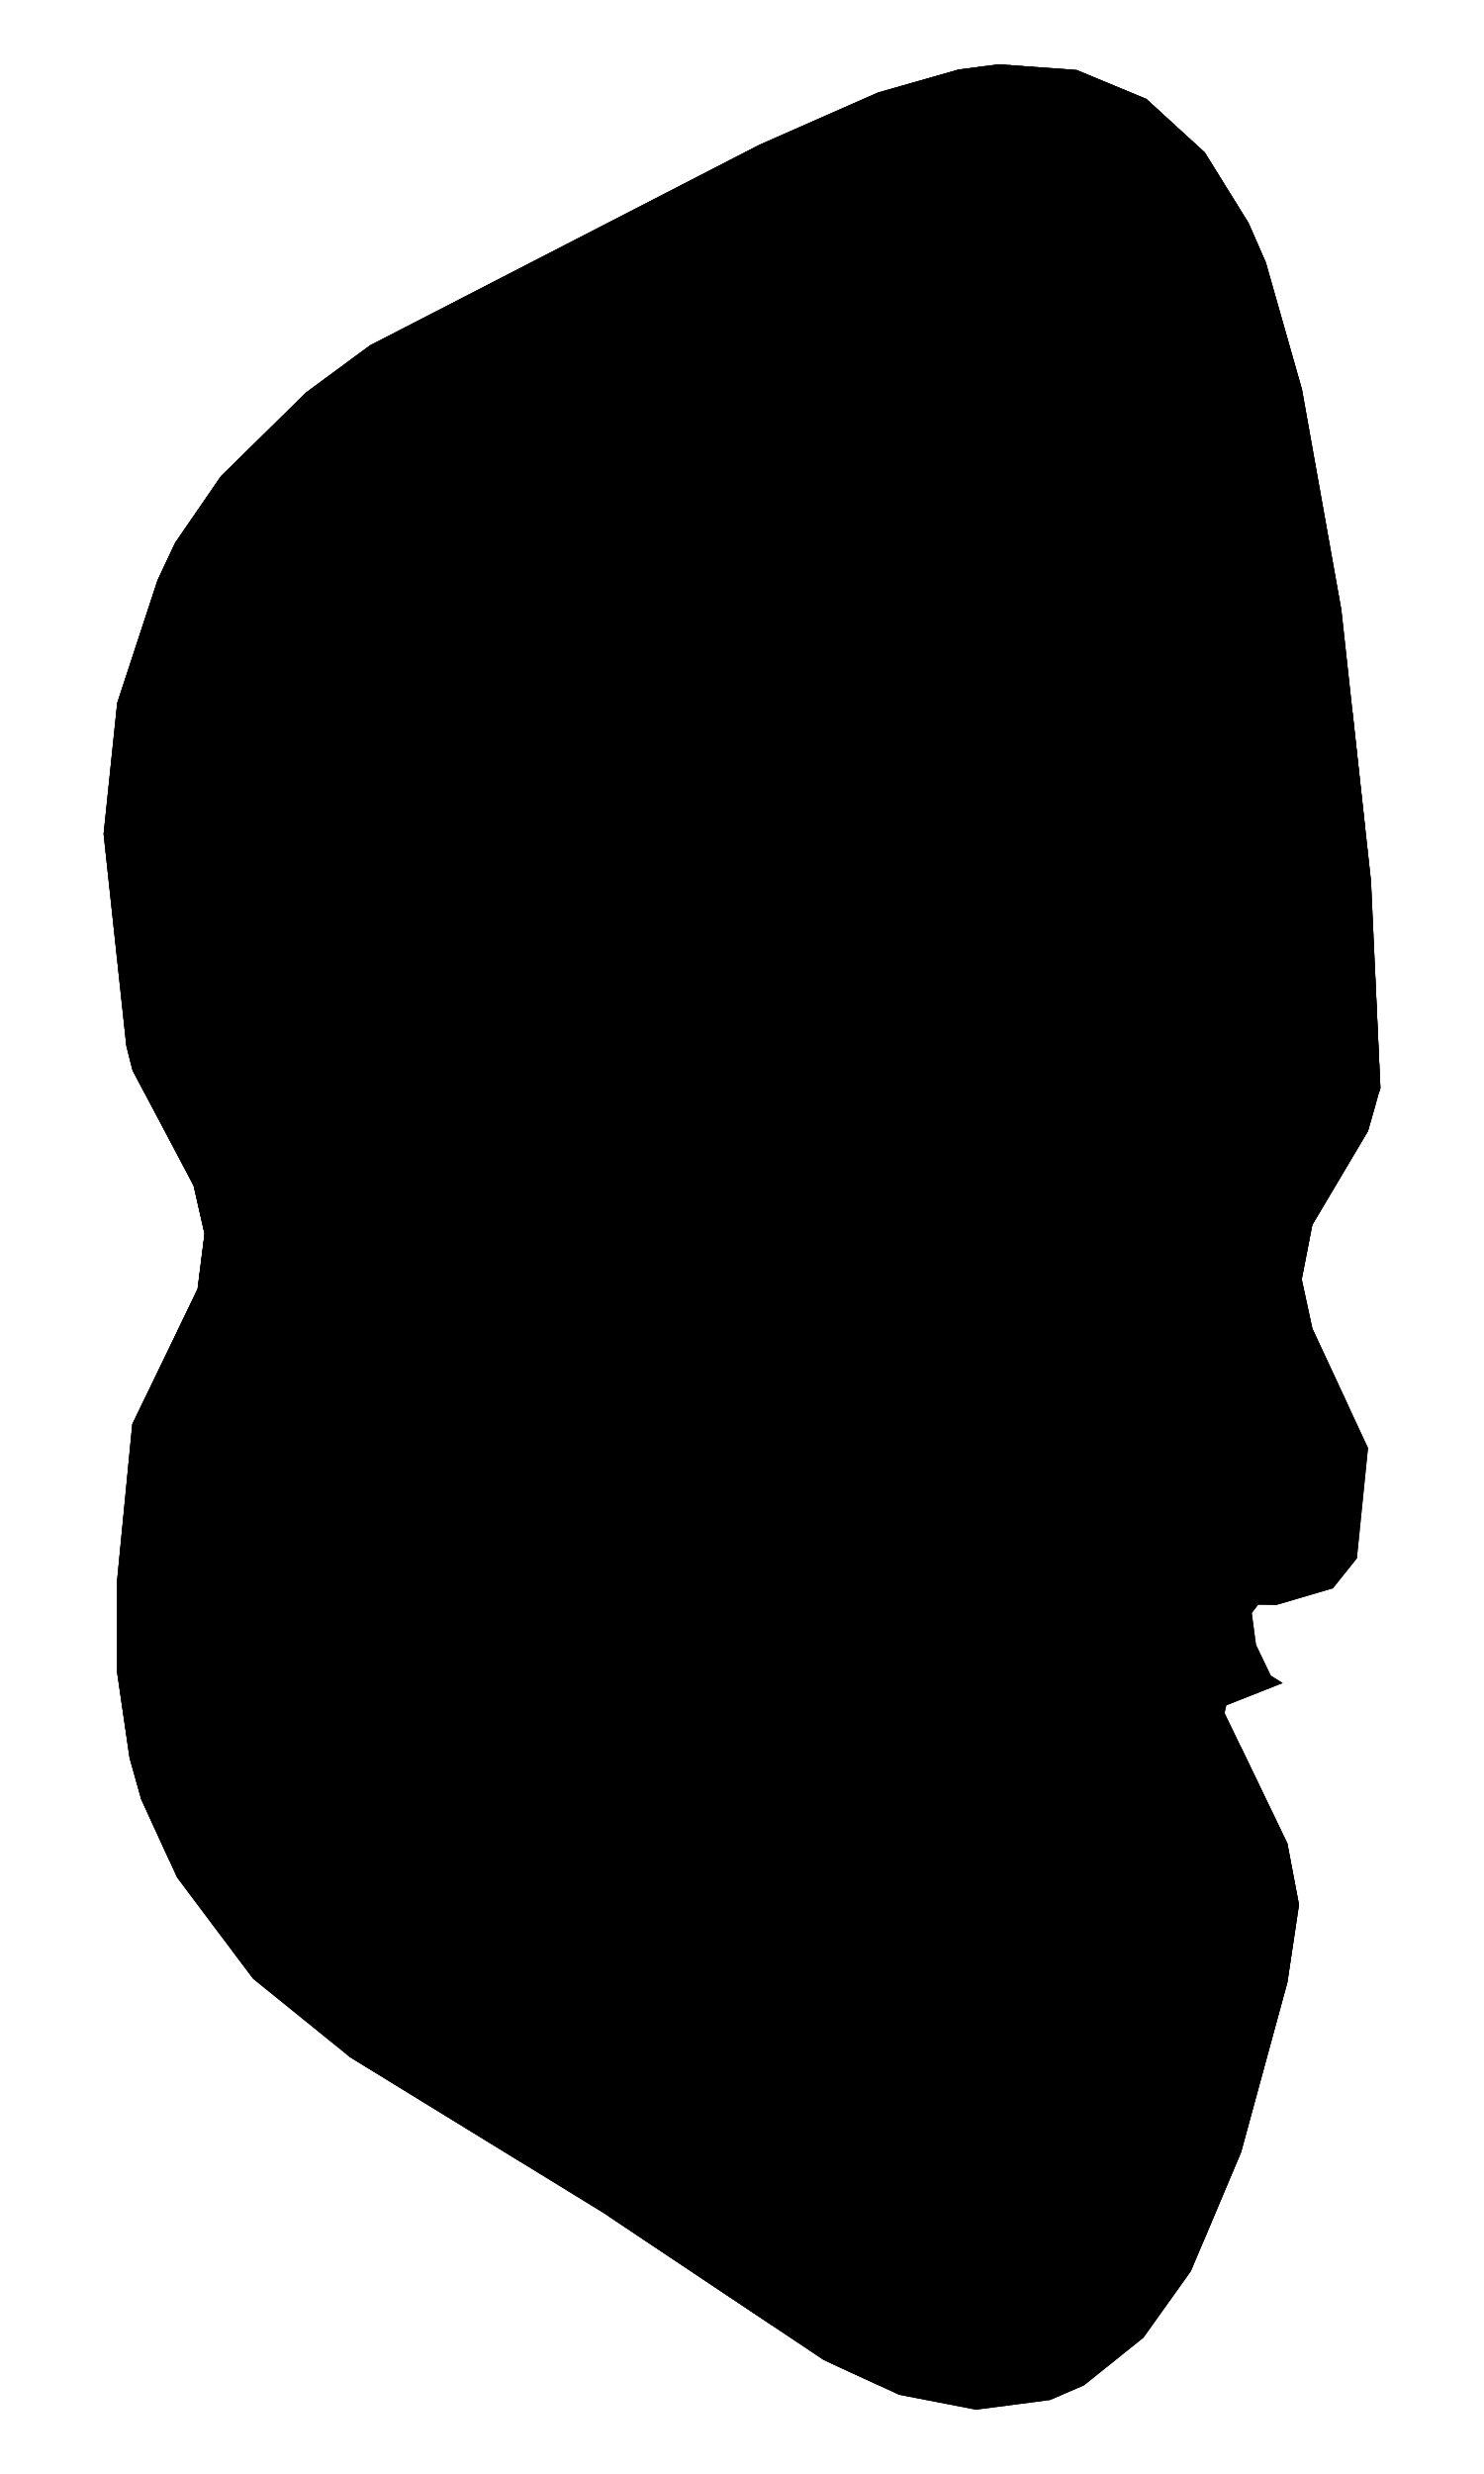
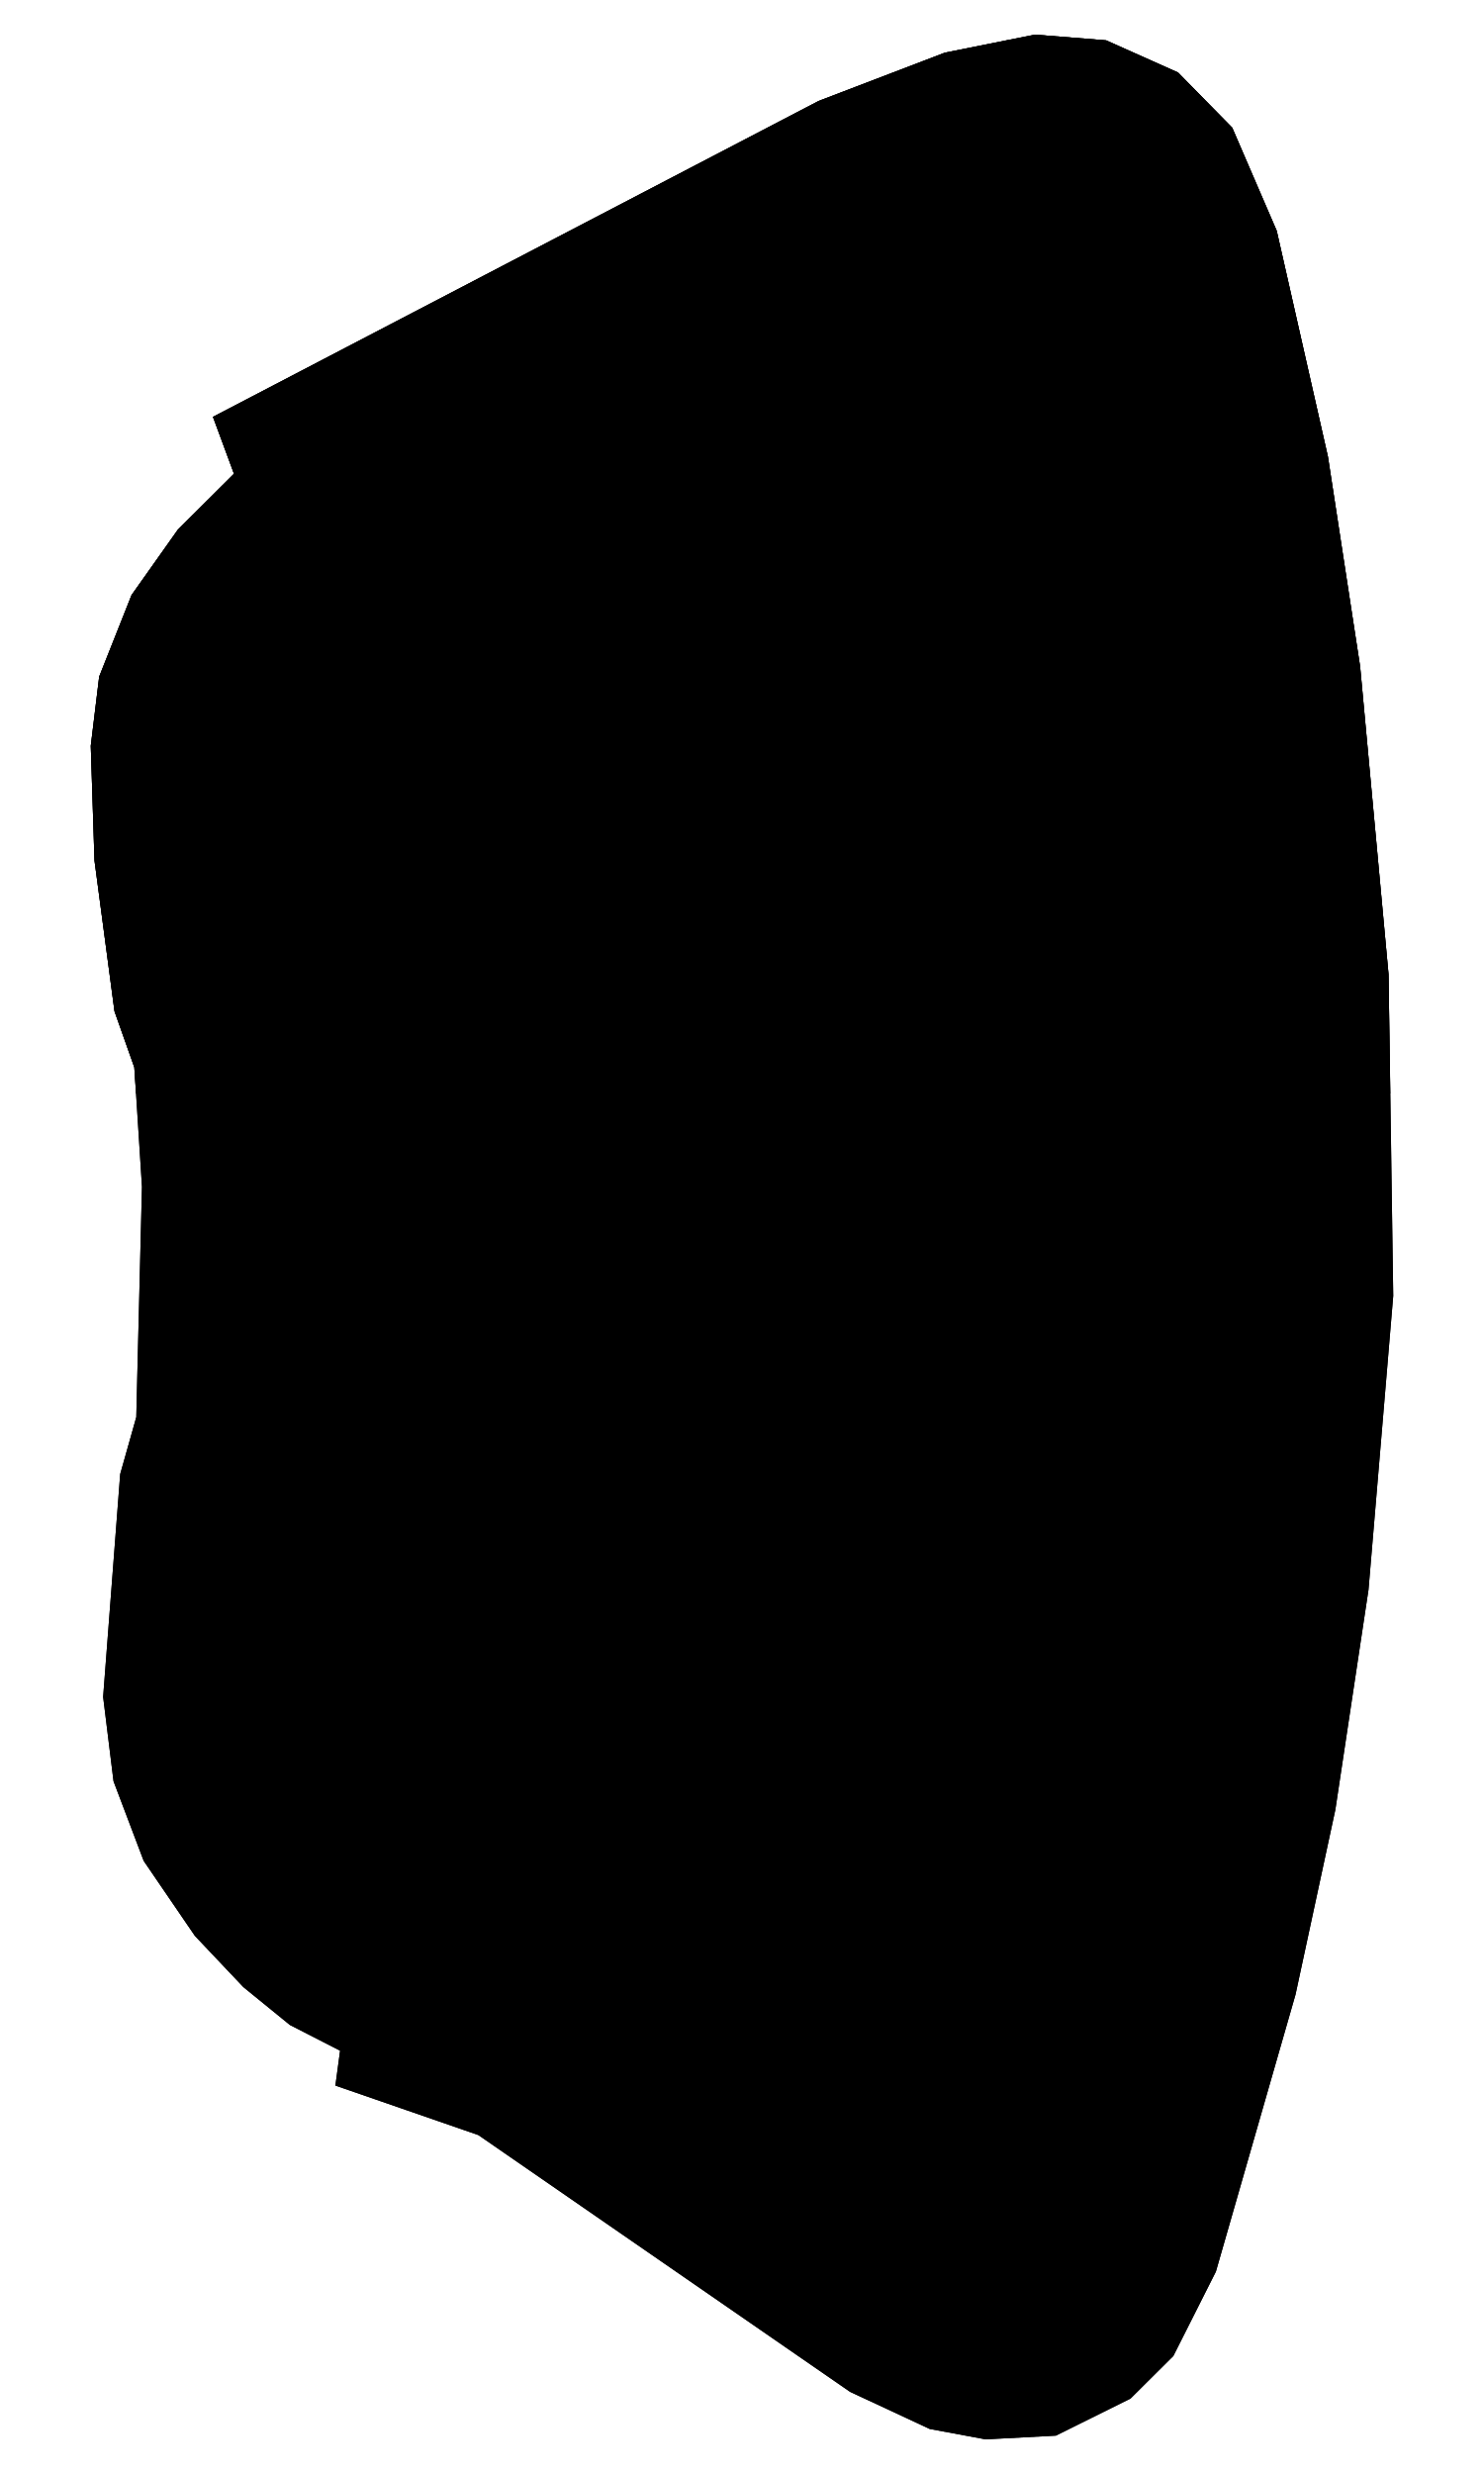
<svg xmlns="http://www.w3.org/2000/svg" viewBox="0 0 600 1000" data-floor="1" data-building="A">
-   <path id="outline" d="M 403.7 26.0 L 387.6 28.1 L 355.0 37.4 L 307.1 58.5 L 149.6 139.6 L 123.8 158.6 L 89.3 192.5 L 70.8 219.4 L 63.7 234.5 L 47.4 284.1 L 41.9 337.1 L 51.1 422.8 L 53.6 432.7 L 78.3 479.3 L 82.7 498.7 L 79.9 521.0 L 53.5 575.6 L 47.3 639.4 L 47.3 675.6 L 52.4 710.6 L 57.1 727.3 L 71.6 758.9 L 102.3 799.8 L 141.5 831.5 L 244.2 894.6 L 333.0 953.9 L 363.6 968.0 L 394.6 974.0 L 424.5 970.1 L 438.2 964.2 L 462.3 944.9 L 481.5 918.0 L 501.8 869.9 L 520.5 801.3 L 525.2 769.9 L 520.5 745.1 L 495.1 692.4 L 495.8 689.3 L 518.6 680.3 L 513.8 677.3 L 507.8 664.8 L 506.1 652.0 L 508.7 648.6 L 516.1 648.7 L 538.9 642.0 L 548.6 629.9 L 553.1 585.3 L 530.6 537.0 L 526.3 517.1 L 530.6 495.1 L 553.1 457.2 L 558.1 439.8 L 554.3 356.1 L 542.3 246.4 L 526.4 157.4 L 511.8 106.1 L 504.8 90.1 L 487.1 61.6 L 463.5 40.0 L 435.3 28.3 Z" />
+   <path id="outline" d="M 418.4 14 L 447.2 16.3 L 476.3 29.3 L 498.2 51.6 L 516.2 93.3 L 536.9 184.6 L 549.9 269.3 L 561.4 393.8 L 563.3 523.8 L 553.3 642.6 L 539.9 731.5 L 523.8 806.2 L 491.6 918.2 L 474.4 952.3 L 457.1 969.5 L 426.9 984.5 L 398.5 986 L 375.9 981.8 L 343.7 966.8 L 193.4 863 L 135.6 843 L 137.5 828.9 L 117.2 818.5 L 98.4 803.2 L 78.8 782.5 L 58.1 752.2 L 45.9 720 L 41.7 685.9 L 48.6 595.8 L 55.1 572.8 L 57.4 479.7 L 54.3 431.4 L 46.3 408.8 L 38.2 347.8 L 36.7 301.5 L 40.1 273.5 L 53.2 240.5 L 71.9 214.1 L 94.6 191.5 L 86.1 168.5 L 331 40.8 L 382 21.3 Z" />
  <g id="zones">
-     <path id="zone-north" d="M 403.7 26 L 387.6 28.1 L 355 37.4 L 307.1 58.5 L 149.6 139.6 L 123.8 158.6 L 89.3 192.5 L 70.8 219.4 L 63.7 234.5 L 47.4 284.1 L 41.9 337.1 L 51.1 422.8 L 53.6 432.7 L 57.5 440 L 558 440 L 558.1 439.8 L 554.3 356.1 L 542.3 246.4 L 526.4 157.4 L 511.8 106.1 L 504.8 90.1 L 487.1 61.6 L 463.5 40 L 435.3 28.3 Z" />
-     <path id="zone-hall" d="M 57.5 440 L 78.3 479.3 L 82.7 498.7 L 79.9 521 L 63 556 L 539.5 556 L 530.6 537 L 526.3 517.1 L 530.6 495.1 L 553.1 457.2 L 558 440 Z" />
-     <path id="zone-south" d="M 63 556 L 53.5 575.6 L 47.3 639.4 L 47.3 675.6 L 52.4 710.6 L 57.1 727.3 L 71.6 758.9 L 102.3 799.8 L 141.5 831.5 L 244.2 894.6 L 333 953.9 L 363.6 968 L 394.6 974 L 424.5 970.1 L 438.2 964.2 L 462.3 944.9 L 481.5 918 L 501.8 869.9 L 520.5 801.3 L 525.2 769.9 L 520.5 745.1 L 495.1 692.4 L 495.8 689.3 L 518.6 680.3 L 513.8 677.3 L 507.8 664.8 L 506.1 652 L 508.7 648.6 L 516.1 648.7 L 538.9 642 L 548.6 629.9 L 553.1 585.3 L 539.5 556 Z" />
+     <path id="zone-north" d="M 418.4 14 L 447.2 16.3 L 476.3 29.3 L 498.2 51.6 L 516.2 93.3 L 536.9 184.6 L 549.9 269.3 L 561.4 393.8 L 562.1 440 L 54.9 440 L 54.3 431.4 L 46.3 408.8 L 38.2 347.8 L 36.7 301.5 L 40.1 273.5 L 53.2 240.5 L 71.9 214.1 L 94.6 191.5 L 86.1 168.5 L 331 40.8 L 382 21.3 Z" />
+     <path id="zone-hall" d="M 562.1 440 L 563.3 523.8 L 560.6 556 L 55.5 556 L 57.4 479.7 L 54.9 440 Z" />
+     <path id="zone-south" d="M 560.6 556 L 553.3 642.6 L 539.9 731.5 L 523.8 806.2 L 491.6 918.2 L 474.4 952.3 L 457.1 969.5 L 426.9 984.5 L 398.5 986 L 375.9 981.8 L 343.7 966.8 L 193.4 863 L 135.6 843 L 137.5 828.9 L 117.2 818.5 L 98.4 803.2 L 78.8 782.5 L 58.1 752.2 L 45.9 720 L 41.7 685.9 L 48.6 595.8 L 55.1 572.8 L 55.5 556 Z" />
  </g>
  <g id="rooms">
-     <path id="room-ATRIUM-N" data-name="North Atrium" data-type="service" data-wing="north" data-schedulable="false" d="M 403.7 26 L 387.6 28.1 L 355 37.4 L 307.1 58.5 L 149.6 139.6 L 123.8 158.6 L 89.3 192.5 L 70.8 219.4 L 63.7 234.5 L 47.4 284.1 L 41.9 337.1 L 51.1 422.8 L 53.6 432.7 L 58.5 442 L 557.5 442 L 558.1 439.8 L 554.3 356.1 L 542.3 246.4 L 526.4 157.4 L 511.8 106.1 L 504.8 90.1 L 487.1 61.6 L 463.5 40 L 435.3 28.3 Z" />
-     <path id="room-TECH-N1" data-name="Technical" data-type="service" data-wing="north" data-schedulable="false" d="M 152 440 L 278 440 L 278 244 L 152 244 Z" />
-     <path id="room-TECH-N2" data-name="Technical" data-type="service" data-wing="north" data-schedulable="false" d="M 366 430 L 466 430 L 466 212 L 366 212 Z" />
-     <path id="room-TECH-N3" data-name="Technical" data-type="service" data-wing="north" data-schedulable="false" d="M 478 288 L 478 384 L 552 384 L 552 335.1 L 546.9 288 Z" />
-     <path id="room-LOBBY" data-name="Main Lobby" data-type="service" data-wing="core" data-schedulable="false" d="M 494 556 L 494 440 L 57.5 440 L 78.3 479.3 L 82.7 498.7 L 79.9 521 L 63 556 Z" />
-     <path id="room-CAFE" data-name="Cafe" data-type="service" data-wing="core" data-capacity="120" data-schedulable="false" d="M 312 546 L 388 546 L 388 470 L 312 470 Z" />
-     <path id="room-100" data-name="Assembly Hall" data-type="lecture" data-wing="south" data-capacity="180" data-schedulable="true" d="M 172 752 L 172 556 L 63 556 L 53.5 575.6 L 47.3 639.4 L 47.3 675.6 L 52.4 710.6 L 57.1 727.3 L 68.4 752 Z" />
-     <path id="room-CR" data-name="Conference Room" data-type="seminar" data-wing="south" data-capacity="24" data-schedulable="true" d="M 190 636 L 270 636 L 270 560 L 190 560 Z" />
-     <path id="room-CINEMA" data-name="Cinema" data-type="lecture" data-wing="south" data-capacity="60" data-schedulable="false" d="M 190 742 L 270 742 L 270 642 L 190 642 Z" />
-     <path id="room-WC-1" data-name="Restrooms" data-type="service" data-wing="south" data-schedulable="false" d="M 296 670 L 364 670 L 364 574 L 296 574 Z" />
-     <path id="room-WC-2" data-name="Restrooms" data-type="service" data-wing="south" data-schedulable="false" d="M 276 774 L 344 774 L 344 678 L 276 678 Z" />
-     <path id="room-TECH-S1" data-name="Technical" data-type="service" data-wing="south" data-schedulable="false" d="M 368 794 L 452 794 L 452 594 L 368 594 Z" />
-     <path id="room-101" data-name="Teaching Laboratory" data-type="lab" data-wing="south" data-capacity="30" data-schedulable="true" d="M 240 874 L 240 752 L 140 752 L 140 830.3 L 141.5 831.5 L 210.7 874 Z" />
-     <path id="room-102" data-name="Library" data-type="coworking" data-wing="south" data-capacity="60" data-schedulable="false" d="M 330 940 L 330 790 L 246 790 L 246 895.8 L 312.2 940 Z" />
-     <path id="room-102A" data-name="Library — Reading Room" data-type="coworking" data-wing="south" data-capacity="40" data-schedulable="false" d="M 428 964 L 428 818 L 336 818 L 336 955.3 L 354.9 964 Z" />
-     <path id="room-103" data-name="Medical Room" data-type="service" data-wing="south" data-capacity="4" data-schedulable="false" d="M 456 706 L 456 906 L 486.6 906 L 501.8 869.9 L 520.5 801.3 L 525.2 769.9 L 520.5 745.1 L 501.7 706 Z" />
+     <path id="room-ATRIUM-N" data-name="North Atrium" data-type="service" data-wing="north" data-schedulable="false" d="M 418.4 14 L 447.2 16.3 L 476.3 29.3 L 498.2 51.6 L 516.2 93.3 L 536.9 184.6 L 549.9 269.3 L 561.4 393.8 L 562.1 442 L 55 442 L 54.3 431.4 L 46.3 408.8 L 38.2 347.8 L 36.7 301.5 L 40.1 273.5 L 53.2 240.5 L 71.9 214.1 L 94.6 191.5 L 86.1 168.5 L 331 40.8 L 382 21.3 Z" />
+     <path id="room-CAFE" data-name="Cafe" data-type="service" data-wing="core" data-capacity="120" data-schedulable="false" d="M 286.6 475.9 L 340.2 475.9 L 340.2 535.3 L 286.6 535.3 Z" />
+     <path id="room-100" data-name="Assembly Hall" data-type="lecture" data-wing="south" data-capacity="180" data-schedulable="true" d="M 52 600.8 L 99.5 606.6 L 108.4 605.4 L 109.9 607.7 L 162 613.1 L 163.9 613.8 L 164.3 616.9 L 165.5 615.4 L 165.1 633 L 161.6 634.9 L 157 661.7 L 156.7 667.5 L 158.6 670.9 L 156.7 684.4 L 154 685.5 L 151.7 693.2 L 152.1 695.5 L 153.6 693.2 L 153.6 695.9 L 155.1 693.2 L 155.5 700.1 L 153.6 705.1 L 149.8 703.5 L 147.1 706.6 L 141.7 729.6 L 141.7 738 L 133.3 768.7 L 126.4 775.6 L 129.1 782.9 L 126.8 784.8 L 127.1 785.9 L 128.7 783.6 L 123.7 799.7 L 121.8 801.3 L 123.7 802 L 121 803.2 L 123.7 803.6 L 124.5 808.9 L 122.5 811.6 L 114.9 812.4 L 83.8 782.9 L 81.1 778.6 L 82.7 777.5 L 78.8 776.3 L 63.1 754.1 L 52.8 733.4 L 53.9 732.7 L 50.5 724.6 L 46.3 700.1 L 45.1 678.2 L 46.3 649.9 Z" />
+     <path id="room-CR" data-name="Conference Room" data-type="seminar" data-wing="south" data-capacity="24" data-schedulable="true" d="M 206.1 570.5 L 206.9 573.2 L 207.6 570.9 L 215.7 570.9 L 227.9 573.2 L 237.9 572.8 L 227.2 571.7 L 267.4 575.1 L 263.6 575.5 L 267.8 576.7 L 267 583.2 L 262.8 590.5 L 264.4 591.2 L 259.8 594.7 L 262.8 599.7 L 260.9 608.9 L 262.4 617.7 L 256.7 645.3 L 238.7 640.3 L 236 641.8 L 235.2 639.9 L 227.9 639.9 L 230.6 639.1 L 202.6 631.8 L 200 633 L 199.2 621.9 L 198 628 L 200.7 607.3 L 201.5 610.8 L 204.6 594.7 L 206.9 577 Z" />
+     <path id="room-CINEMA" data-name="Cinema" data-type="lecture" data-wing="south" data-capacity="60" data-schedulable="false" d="M 198 637.6 L 257.8 651.8 L 255.9 654.1 L 256.7 657.9 L 247.1 719.6 L 249.4 726.1 L 247.5 730 L 243.7 730.7 L 245.2 731.5 L 244.4 738.8 L 244 736.9 L 241.7 739.2 L 185.8 721.9 Z" />
+     <path id="room-WC-1" data-name="Restrooms" data-type="service" data-wing="south" data-schedulable="false" d="M 300 578.2 L 361.3 585.5 L 359.4 595.1 L 360.6 597 L 359 597.4 L 356.7 606.9 L 357.9 609.2 L 356 610.8 L 352.5 630.3 L 347.1 670.2 L 344.8 671.7 L 305 660.2 L 301.5 659.8 L 300.8 662.1 L 303.8 662.9 L 300.8 663.7 L 289.3 661 L 297.7 662.9 L 300.4 660.6 L 299.6 659.1 L 288.5 656 L 290.8 642.2 L 289.7 639.1 L 288.9 646.4 L 288.1 640.7 L 287 648.3 L 288.1 633.4 L 288.5 637.6 L 289.7 633 L 290.8 638.4 L 295 614.6 L 294.6 612.3 L 291.6 610.4 L 292.3 605.4 L 293.1 608.1 L 293.9 606.2 L 292.7 601.2 L 296.9 598.9 Z" />
+     <path id="room-WC-2" data-name="Restrooms" data-type="service" data-wing="south" data-schedulable="false" d="M 287.4 662.5 L 345.2 677.5 L 331.4 775.2 L 326.4 773.7 L 323.8 776.3 L 315.7 772.9 L 315.3 769.8 L 308.4 765.6 L 277 753 L 275.5 751.8 L 275.5 747.6 L 272.8 745.7 L 273.2 738 L 276.2 737.3 L 277.8 734.6 L 285.1 684.4 L 284.3 669.8 Z" />
+     <path id="room-101" data-name="Teaching Laboratory" data-type="lab" data-wing="south" data-capacity="30" data-schedulable="true" d="M 144.8 749.5 L 159.7 753.3 L 162 751.8 L 169.3 753.3 L 232.5 774 L 225.6 803.2 L 220.7 807.4 L 221.4 808.5 L 224.1 805.5 L 225.6 807.4 L 229.1 807 L 229.5 809.7 L 227.9 811.6 L 224.1 811.6 L 220.3 808.9 L 222.6 812.8 L 220.3 823.9 L 218 830.8 L 216.8 827.3 L 217.6 831.5 L 213 846.5 L 212.2 845 L 211.1 850.3 L 205.3 854.2 L 206.5 860.3 L 204.6 864.1 L 168.9 848 L 140.2 840.7 L 142.1 825.4 L 129.4 821.2 L 121.8 816.6 L 124.8 811.6 L 122.9 811.6 L 124.8 808.9 L 124.1 803.9 L 127.1 802.4 L 127.1 805.5 L 128.7 805.9 L 134.8 783.2 L 137.9 777.9 Z" />
+     <path id="room-102" data-name="Library" data-type="coworking" data-wing="south" data-capacity="60" data-schedulable="false" d="M 244.4 775.2 L 250.6 778.6 L 252.5 777.9 L 252.9 780.6 L 253.2 778.6 L 257.5 782.5 L 252.5 803.6 L 254 807.4 L 259 807.8 L 259 809.7 L 262.1 811.6 L 266.7 808.9 L 275.1 817.4 L 283.9 822.7 L 295 828.1 L 299.6 827.3 L 299.6 829.6 L 313.8 836.9 L 315.3 836.1 L 317.2 839.6 L 317.6 842.7 L 314.9 843.4 L 312.3 850.7 L 314.6 853.4 L 310.7 857.2 L 306.5 866.8 L 307.3 869.1 L 297.3 901.3 L 296.9 899.8 L 295.8 902.1 L 295.8 906.7 L 293.5 909.7 L 298.5 913.2 L 296.9 915.1 L 288.9 915.5 L 289.7 924.7 L 283.9 922 L 282 918.5 L 278.9 918.5 L 275.9 912.8 L 262.1 904.4 L 263.2 904 L 255.9 899.8 L 252.5 895.5 L 242.9 892.1 L 240.6 887.9 L 229.5 880.6 L 229.1 878.7 L 226 878.3 L 227.2 877.9 L 211.8 868.7 L 208.4 868.7 L 208.4 866 L 210.3 866 L 214.9 860.3 L 223.7 833.5 L 224.9 834.6 L 227.2 816.6 L 228.7 815.8 L 227.6 812.4 L 229.9 812.8 L 231.4 810.1 L 238.3 776 L 238.7 777.5 Z" />
+     <path id="room-102A" data-name="Library — Reading Room" data-type="coworking" data-wing="south" data-capacity="40" data-schedulable="false" d="M 325.3 840.7 L 327.6 843 L 333 844.2 L 338.7 842.3 L 346.8 849.9 L 354.4 852.6 L 354.4 854.2 L 359 855.7 L 359.4 854.2 L 362.1 854.2 L 362.5 856.1 L 369 858.8 L 372.4 857.2 L 383.2 864.5 L 390.1 866.8 L 389.7 867.9 L 406.9 872.9 L 409.6 872.2 L 410.4 874.1 L 424.2 878.7 L 422.6 879.1 L 424.9 880.6 L 446.8 885.2 L 447.2 887.5 L 491.6 902.8 L 486.3 922 L 480.9 933.5 L 477.1 937.3 L 473.2 946.9 L 465.2 956.1 L 465.2 958.8 L 462.5 958.8 L 462.5 957.3 L 461.4 960.3 L 450.6 969.1 L 431.1 979.1 L 410.8 982.6 L 392 981.4 L 367.8 974.1 L 362.9 974.5 L 359.8 970.7 L 353.7 967.6 L 354.4 966.5 L 346 963.4 L 331.8 955 L 331 952.7 L 319.9 948.8 L 319.9 946.5 L 313.4 940 L 306.1 936.2 L 306.1 933.5 L 300.8 932.3 L 296.6 928.9 L 293.9 928.9 L 293.5 931.2 L 292 930.4 L 292.3 925.1 L 294.3 925.1 L 295.4 922.8 L 291.2 923.9 L 289.7 915.9 L 297.3 915.9 L 300.4 912.4 L 311.9 874.8 L 311.1 871.8 L 313 871.4 L 321.8 842.7 Z" />
+     <path id="room-103" data-name="Medical Room" data-type="service" data-wing="south" data-capacity="4" data-schedulable="false" d="M 473.2 719.2 L 492 723.5 L 489 742.6 L 487.4 744.1 L 489.7 748.7 L 492.8 748.7 L 494.7 746.1 L 498.2 724.2 L 533.8 732.3 L 531.5 733 L 533.8 733.4 L 533.4 735 L 535 734.2 L 522.7 794 L 521.5 792.8 L 522.3 795.9 L 516.9 816.2 L 511.6 814.7 L 506.6 809.3 L 503.5 809.3 L 499.7 812.8 L 499.7 817 L 502.8 820 L 512.7 821.2 L 515 823.9 L 493.9 897.5 L 393.9 861.4 L 395.8 854.2 L 395.4 858 L 397.4 854.2 L 395.8 848.4 L 400.8 836.1 L 448.7 851.1 L 451 849.2 L 452.9 836.9 L 454.8 834.2 L 459.1 806.6 L 480.9 812.4 L 486.7 811.2 L 484.7 807 L 487 791.7 L 485.5 789.4 L 480.9 790.5 L 479 803.6 L 477.5 804.3 L 461.4 800.9 L 462.5 797.8 L 460.6 797.4 L 466 766.8 L 483.6 770.6 L 483.2 777.5 L 485.1 779.4 L 489.3 776.7 L 490.9 769.8 L 491.6 761.4 L 489 759.1 L 486.3 760.6 L 485.1 764.5 L 467.9 761 L 470.6 760.2 L 466.7 759.1 Z" />
  </g>
  <g id="cores">
-     <path id="core-n" data-name="Stairs &amp; Lifts" d="M 498 446 L 498 568 L 545 568 L 530.6 537 L 526.3 517.1 L 530.6 495.1 L 553.1 457.2 L 556.3 446 Z" />
-     <path id="core-s" data-name="Stairs" d="M 486 636 L 540 636 L 540 568 L 486 568 Z" />
+     <path id="core-n" data-name="Stairs &amp; Lifts" d="M 498 446 L 558 446 L 558 568 L 498 568 Z" />
+     <path id="core-s" data-name="Stairs" d="M 486 568 L 540 568 L 540 636 L 486 636 Z" />
  </g>
  <g id="landmarks">
    <use id="stairs-sf1" href="#icon-stairs" x="506" y="456" />
    <use id="stairs-sf2" href="#icon-stairs" x="492" y="578" />
  </g>
  <g id="entrances">
-     <path id="entrance-w" data-main="true" d="M 116 538 L 116 478 L 77.6 478 L 78.3 479.3 L 82.7 498.7 L 79.9 521 L 71.7 538 Z" />
-     <path id="entrance-e" d="M 512 392 L 512 440 L 558 440 L 558.1 439.8 L 555.9 392 Z" />
+     <path id="entrance-w" data-main="true" d="M 70 478 L 116 478 L 116 538 L 70 538 Z" />
+     <path id="entrance-e" d="M 512 392 L 560 392 L 560 440 L 512 440 Z" />
  </g>
</svg>
